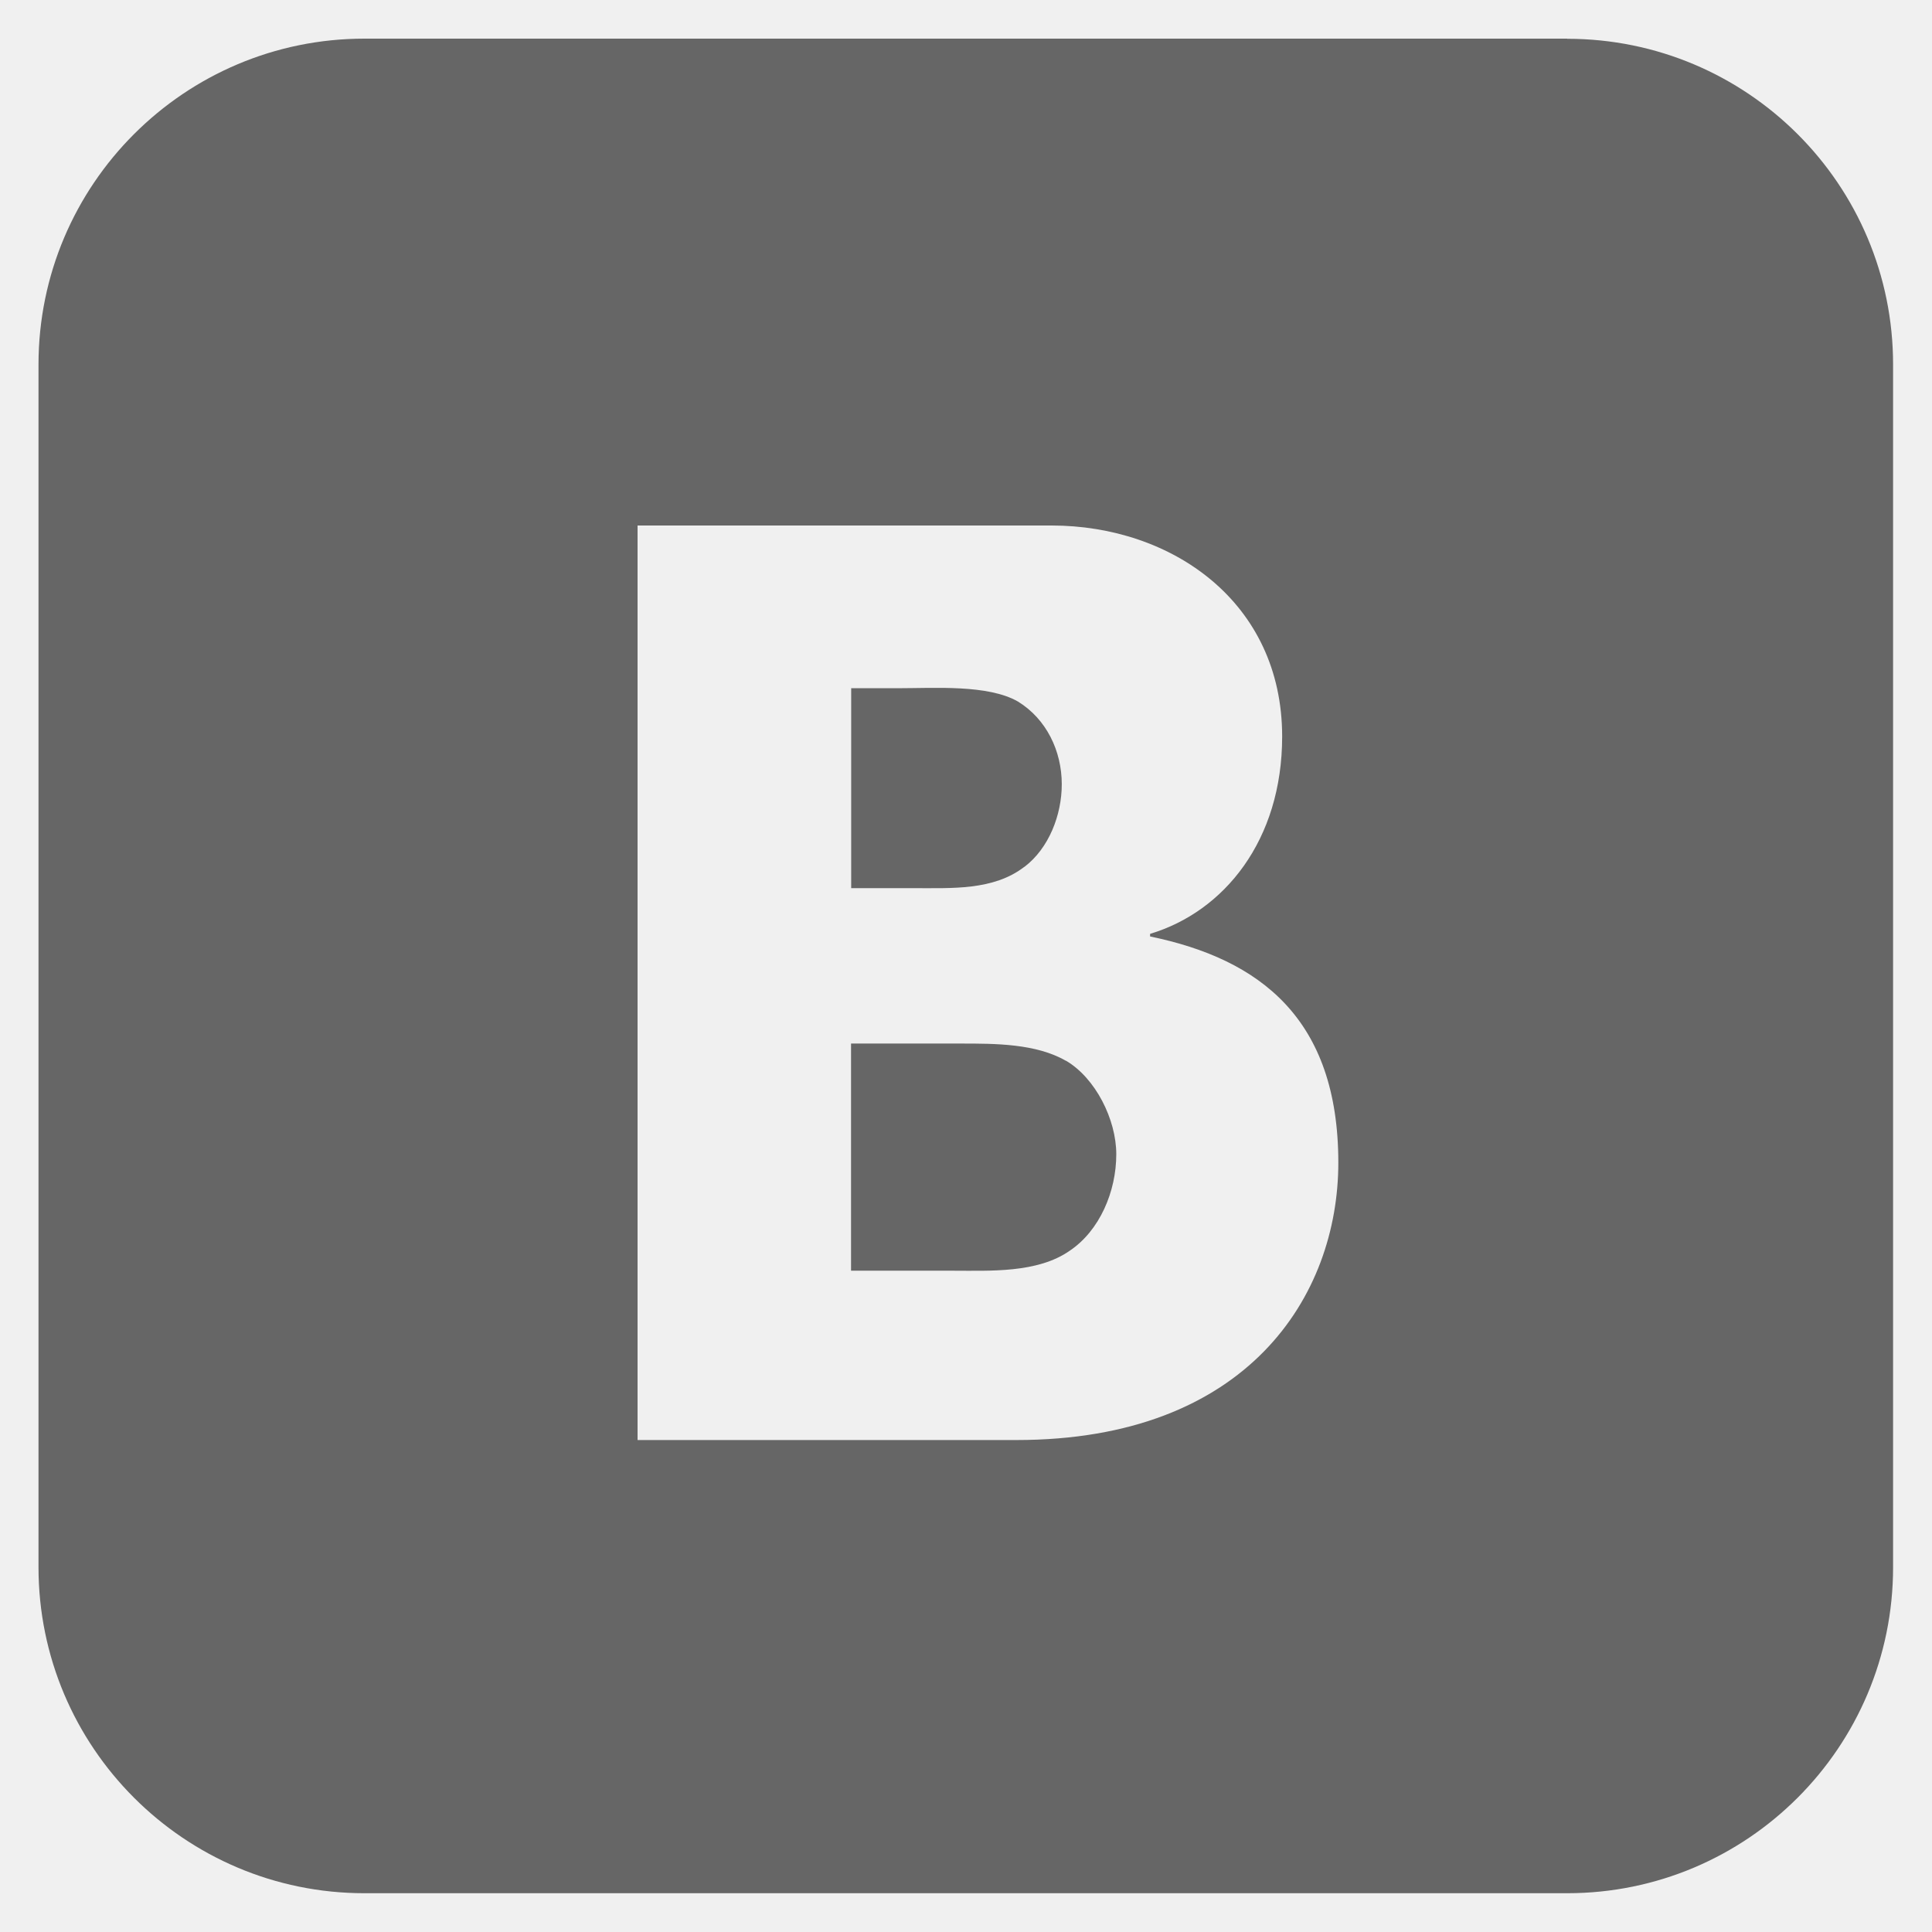
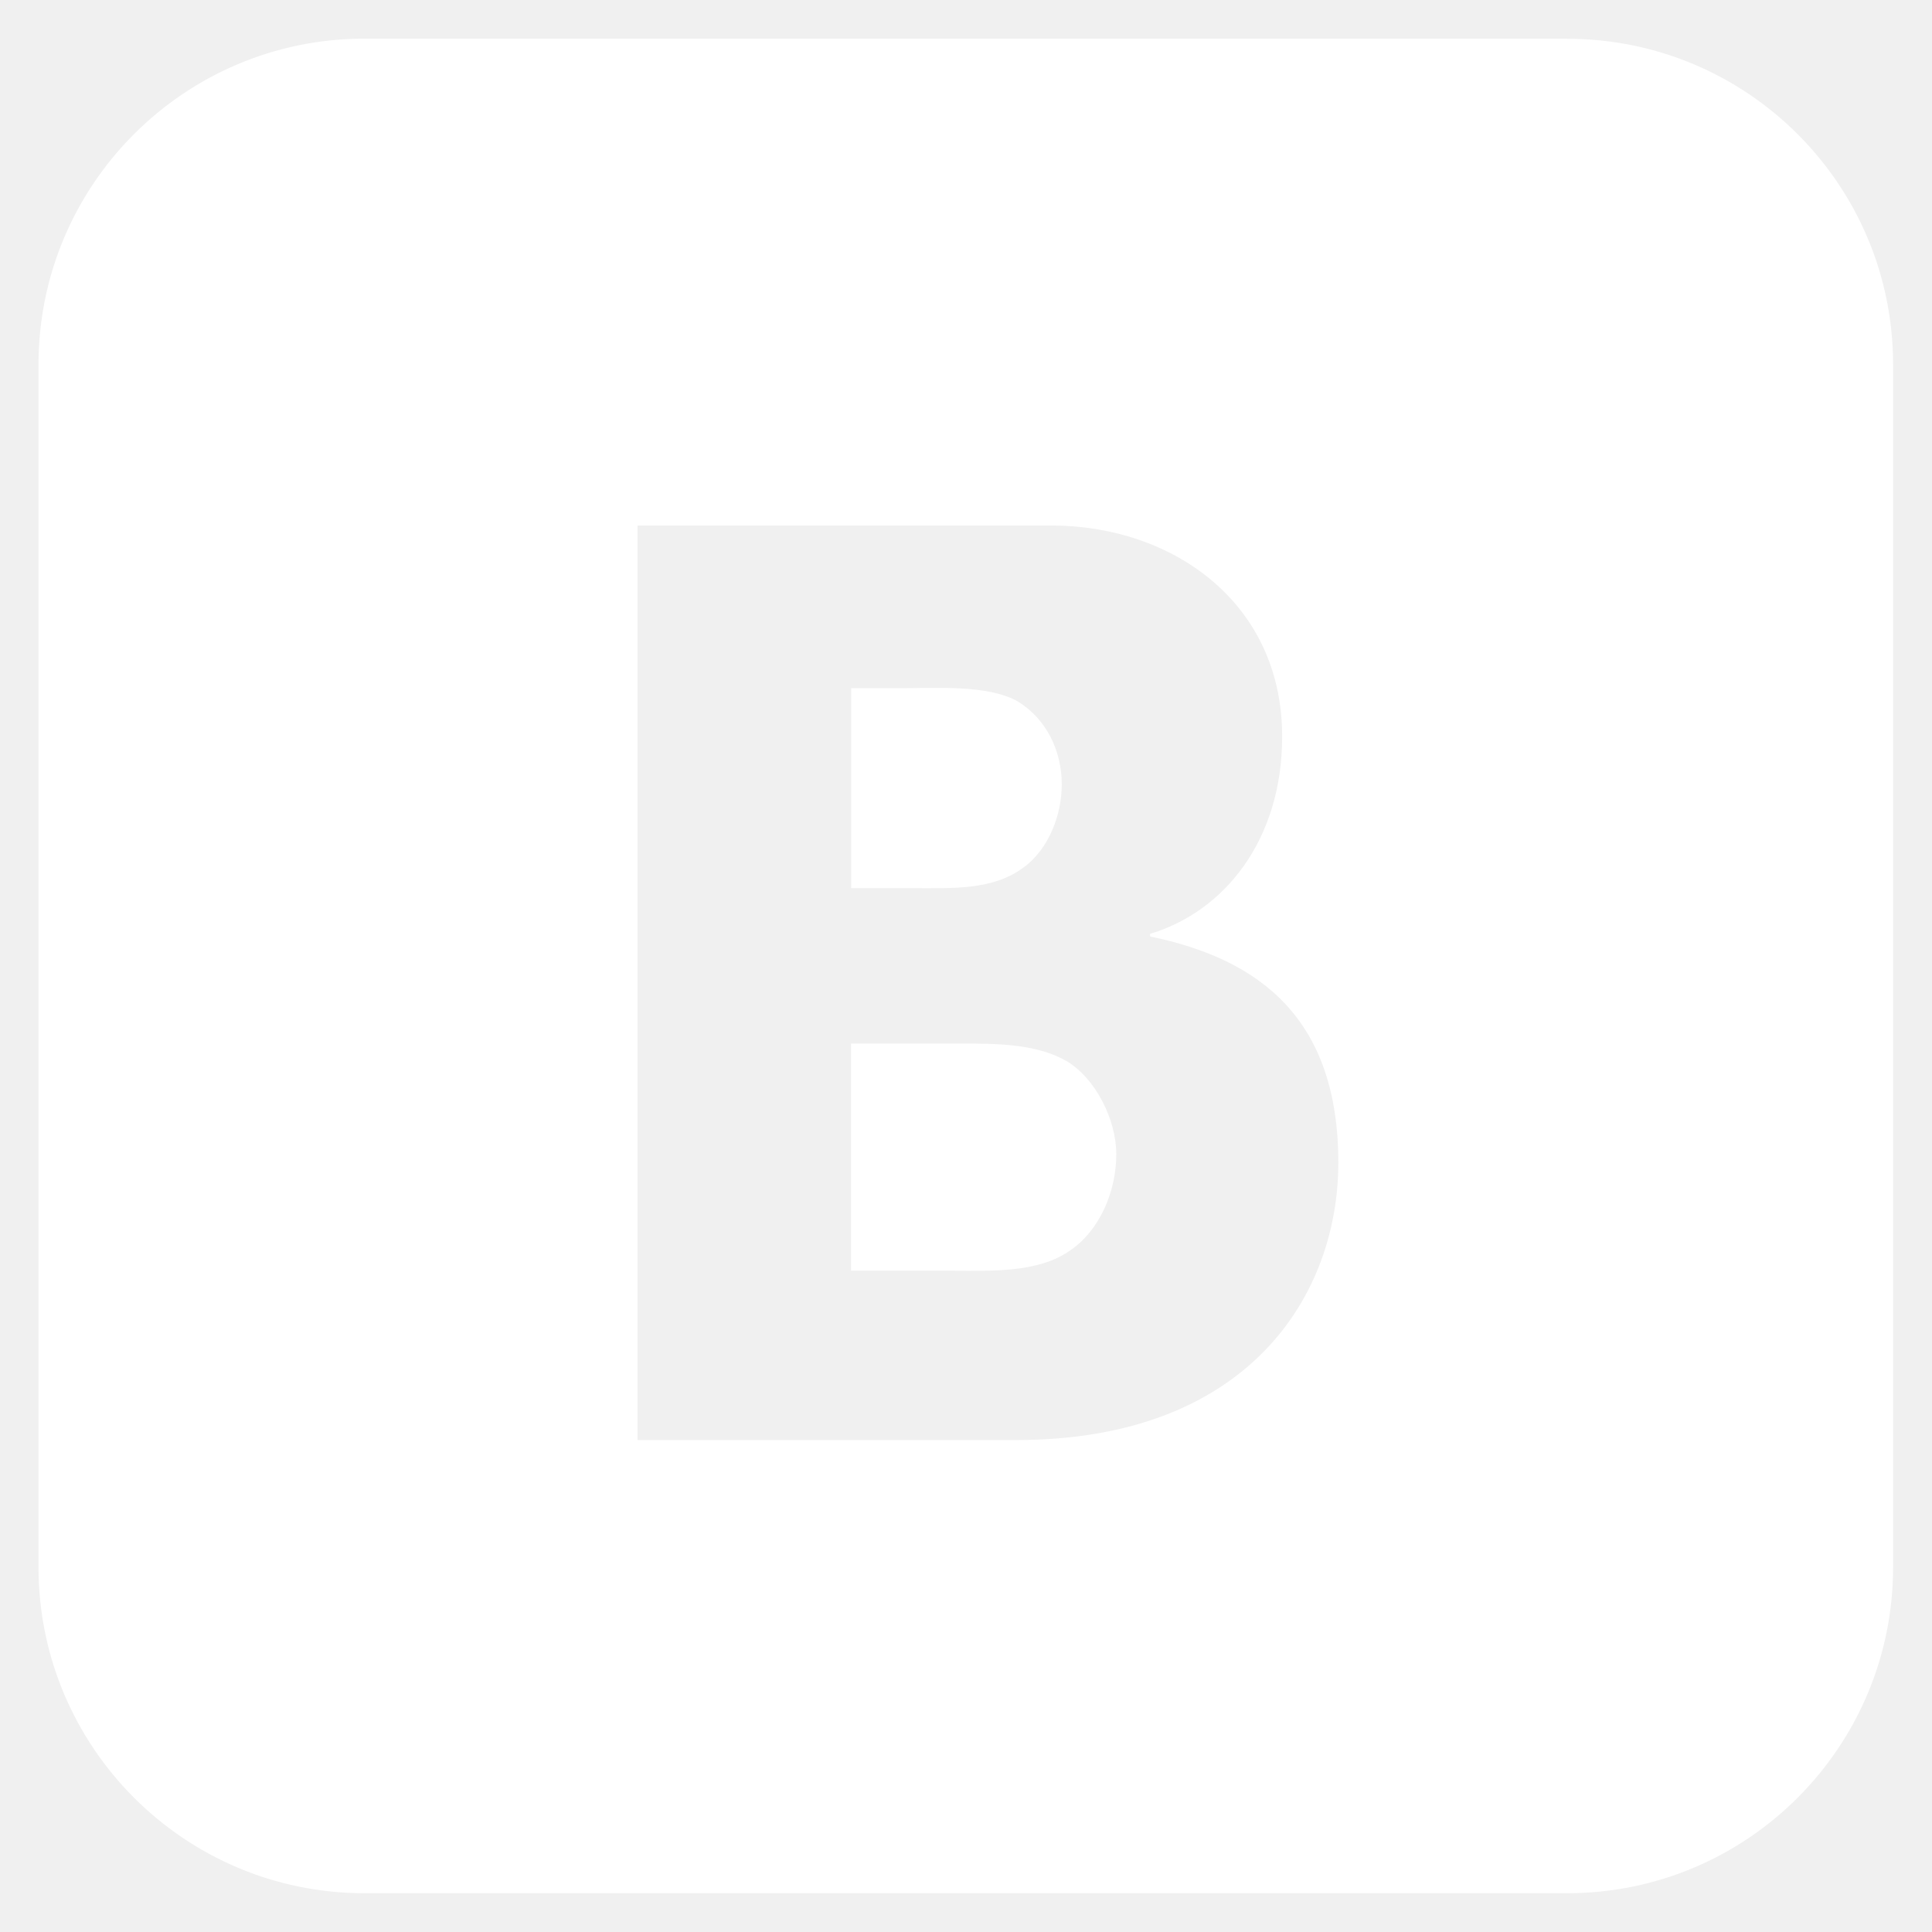
<svg xmlns="http://www.w3.org/2000/svg" version="1.1" width="14" height="14" viewBox="0 0 14 14">
-   <path d="M7.724 7.687c-0.216-0.125-0.514-0.125-0.758-0.125h-0.799v1.646h0.734c0.272 0 0.617 0.019 0.851-0.145 0.216-0.145 0.337-0.428 0.337-0.699 0-0.251-0.15-0.552-0.365-0.678zM7.423 6.282c0.178-0.135 0.271-0.377 0.271-0.599 0-0.242-0.112-0.473-0.317-0.599-0.216-0.125-0.608-0.097-0.861-0.097h-0.348v1.449h0.46c0.263-0.001 0.571 0.019 0.795-0.155zM11.357 0.28h-8.716c-1.304 0-2.362 1.058-2.362 2.362v8.714c0 1.305 1.058 2.363 2.362 2.363h8.715c1.305 0 2.362-1.058 2.362-2.362v-8.714c0.001-1.305-1.057-2.362-2.362-2.362zM7.365 10.435h-2.745v-6.627h3c0.869 0 1.671 0.553 1.671 1.529 0 0.753-0.421 1.269-0.957 1.43v0.019c0.796 0.164 1.364 0.596 1.364 1.639 0 0.965-0.657 2.010-2.332 2.010z" fill="#666" />
+   <path d="M7.724 7.687c-0.216-0.125-0.514-0.125-0.758-0.125h-0.799v1.646h0.734c0.272 0 0.617 0.019 0.851-0.145 0.216-0.145 0.337-0.428 0.337-0.699 0-0.251-0.15-0.552-0.365-0.678zM7.423 6.282c0.178-0.135 0.271-0.377 0.271-0.599 0-0.242-0.112-0.473-0.317-0.599-0.216-0.125-0.608-0.097-0.861-0.097h-0.348v1.449h0.46c0.263-0.001 0.571 0.019 0.795-0.155zM11.357 0.28h-8.716c-1.304 0-2.362 1.058-2.362 2.362v8.714c0 1.305 1.058 2.363 2.362 2.363h8.715c1.305 0 2.362-1.058 2.362-2.362v-8.714c0.001-1.305-1.057-2.362-2.362-2.362zM7.365 10.435h-2.745v-6.627h3c0.869 0 1.671 0.553 1.671 1.529 0 0.753-0.421 1.269-0.957 1.43v0.019c0.796 0.164 1.364 0.596 1.364 1.639 0 0.965-0.657 2.010-2.332 2.010z" fill="#fff" />
</svg>
